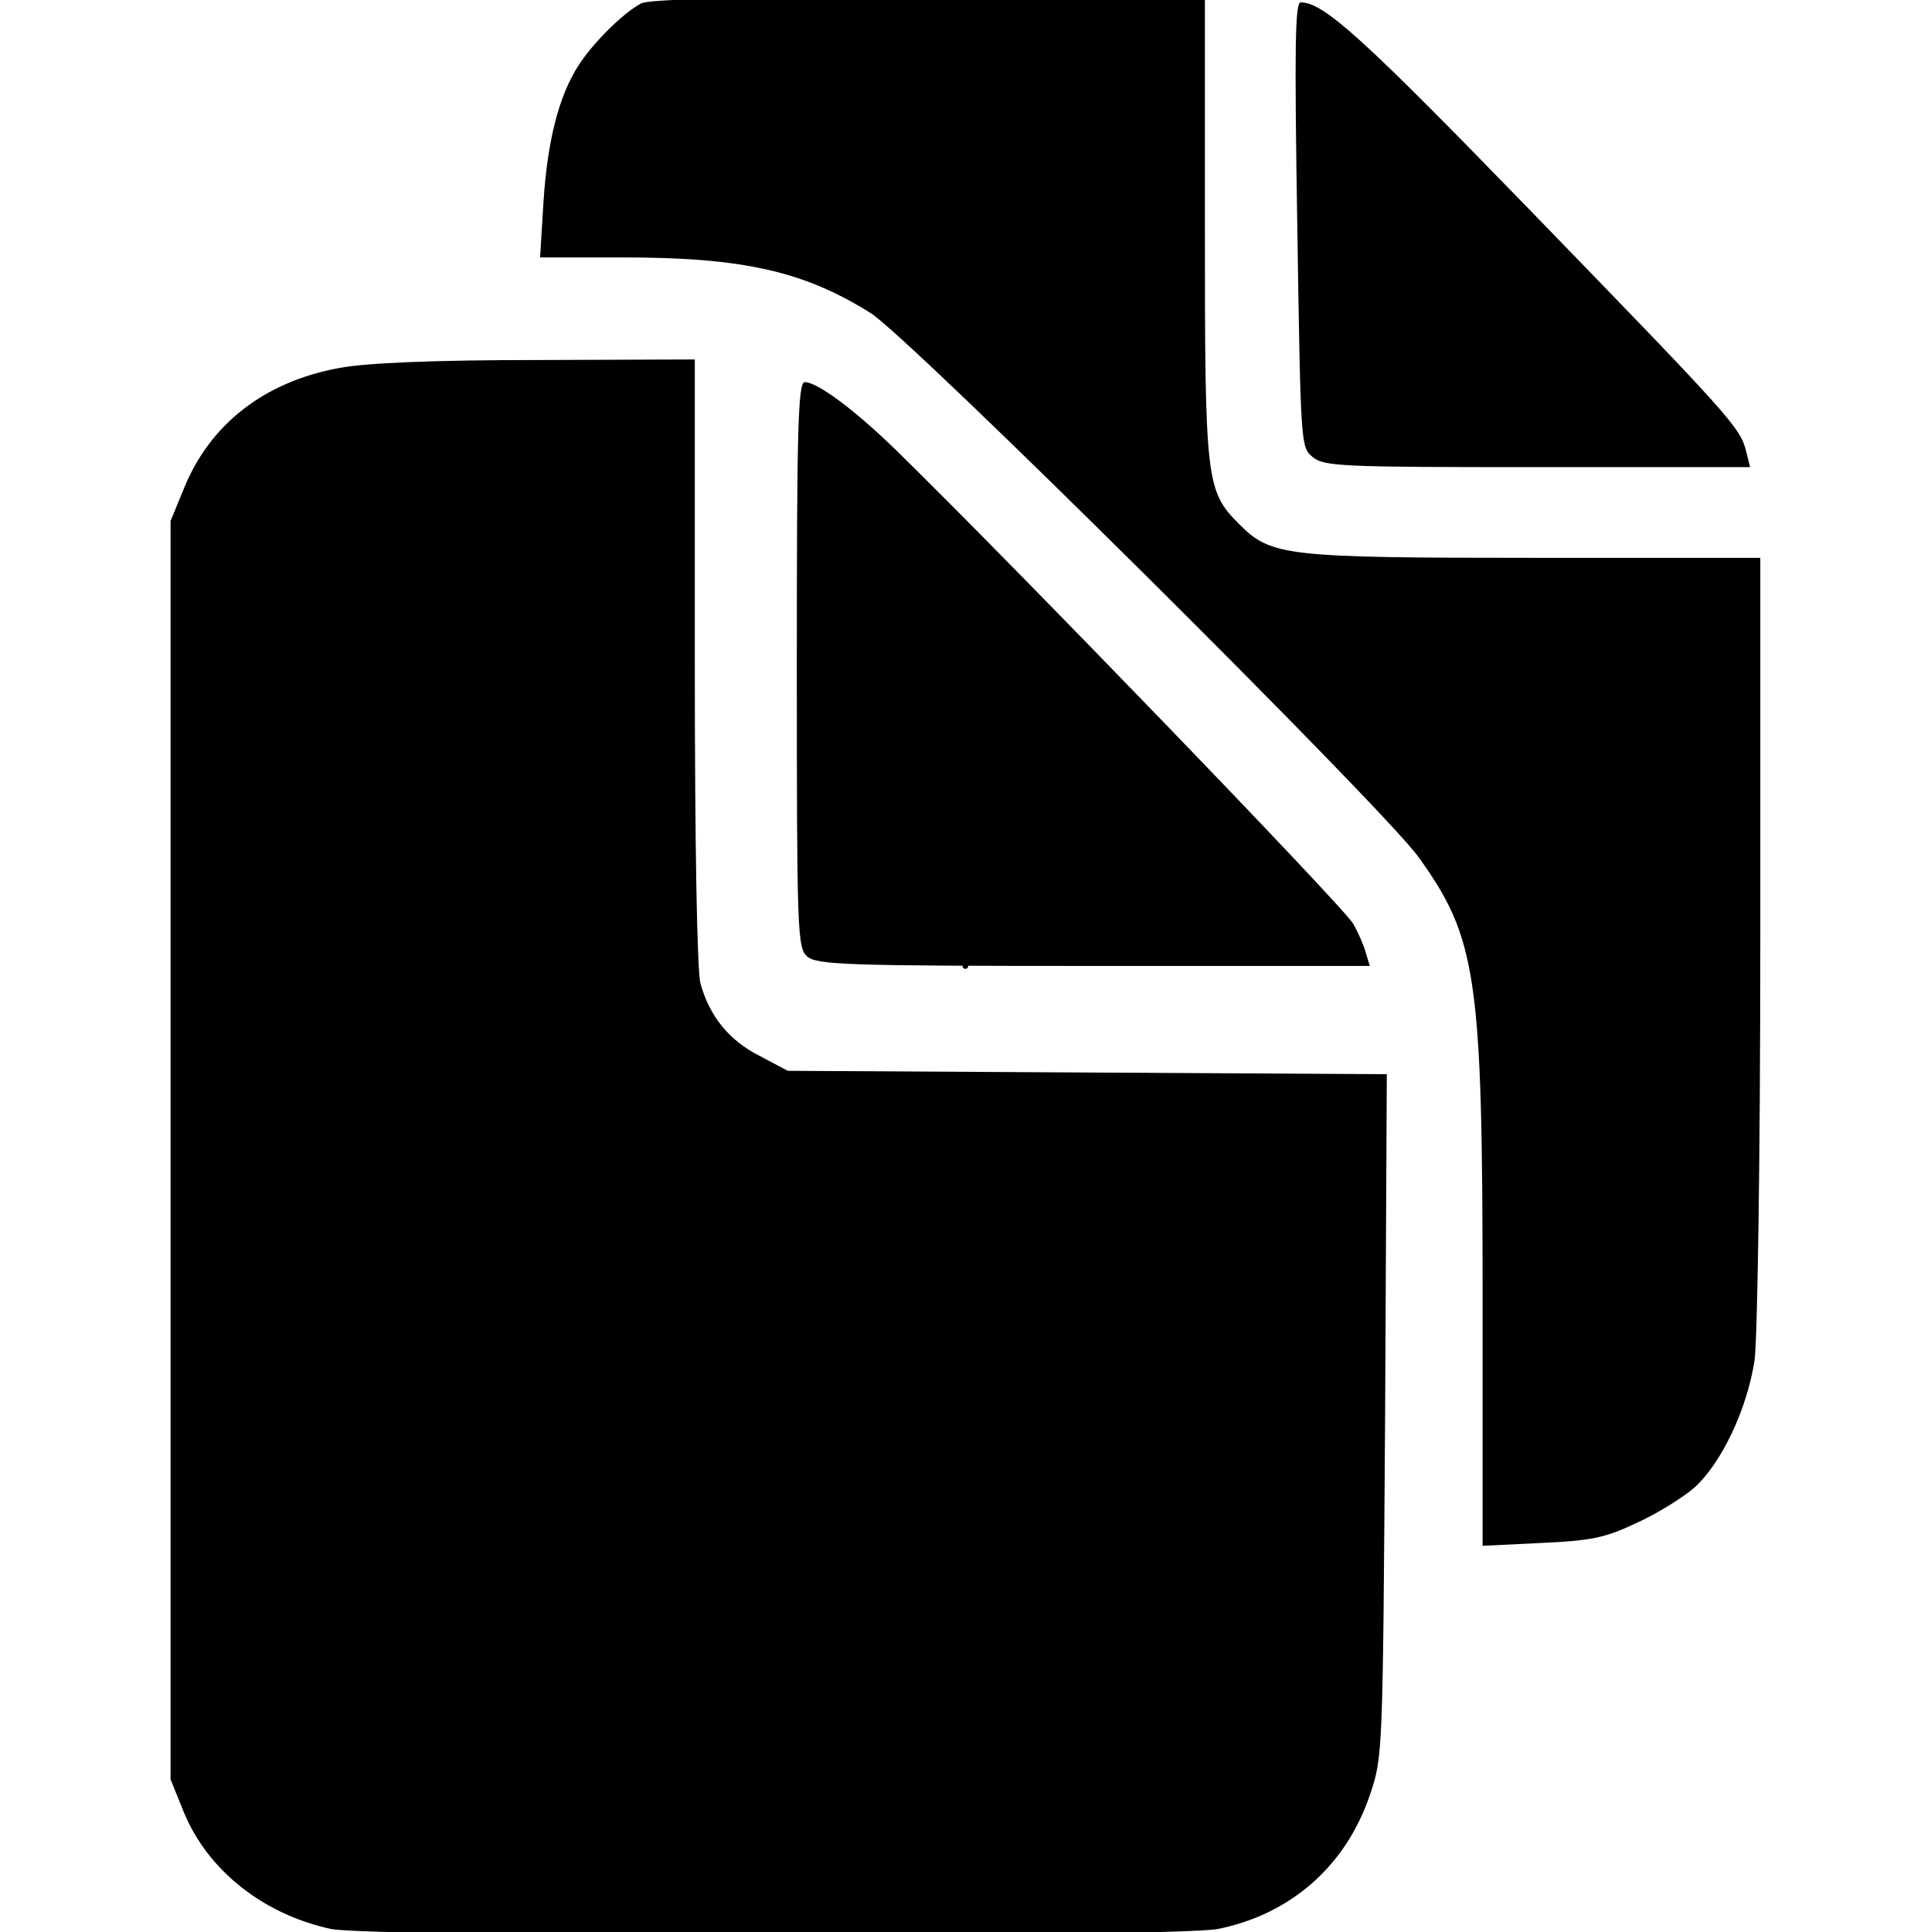
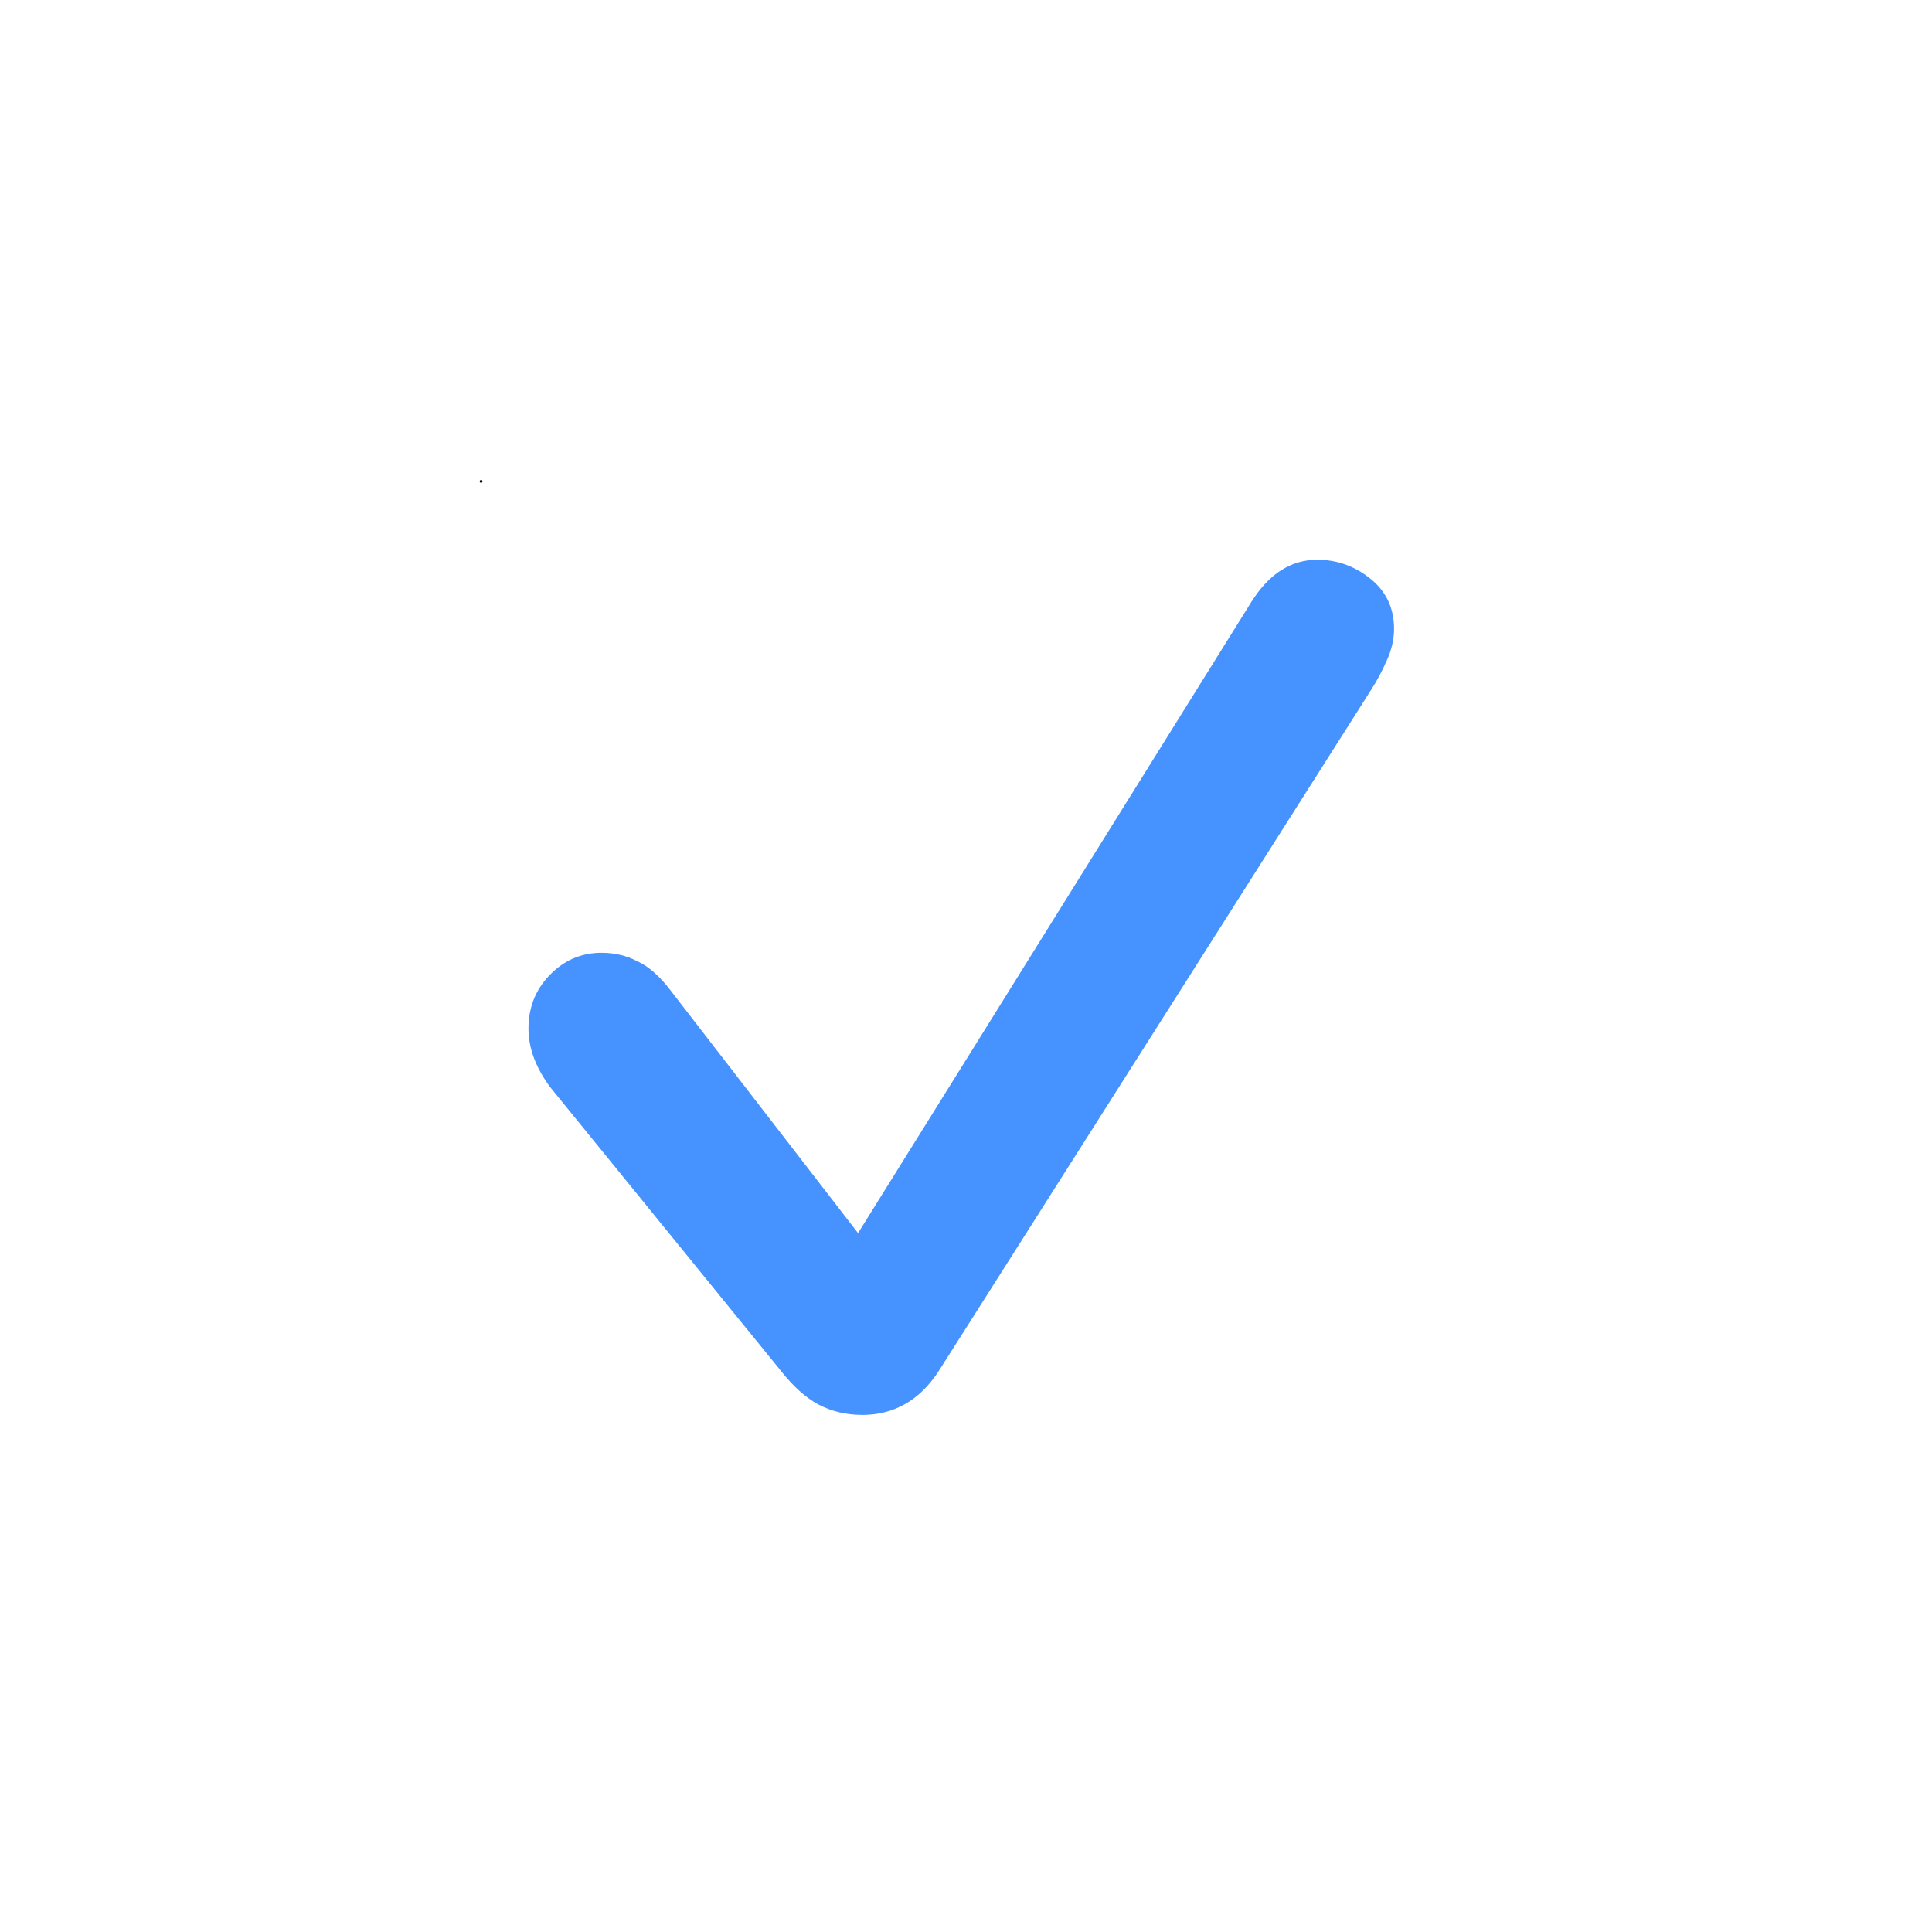
- <svg xmlns="http://www.w3.org/2000/svg" version="1.1" viewBox="0 0 15.938 15.945" id="svg2">
+ <svg xmlns="http://www.w3.org/2000/svg" version="1.1" viewBox="0 0 32 32" id="svg2" width="32" height="32">
  <defs id="defs2" />
-   <g transform="matrix(0.00467802,0,0,-0.00467802,-3.854945,35.99341)" fill="#000000" stroke="none" id="g4">
-     <path d="m 1955,7688 c -32,-17 -85,-70 -110,-109 -35,-54 -55,-133 -62,-241 l -6,-98 h 146 c 211,0 319,-24 437,-98 69,-43 903,-871 967,-960 103,-143 113,-212 113,-776 v -439 l 103,5 c 89,4 113,9 168,35 36,16 82,45 102,62 49,44 94,140 107,226 5,41 10,353 10,743 v 672 h -396 c -442,0 -467,3 -523,59 -59,59 -61,74 -61,525 v 406 h -487 c -336,-1 -494,-4 -508,-12 z" id="path1" />
-     <path d="m 3113,7298 c 6,-388 6,-393 27,-410 20,-17 54,-18 397,-18 h 375 l -7,28 c -10,42 -30,63 -379,423 -296,305 -366,369 -407,369 -10,0 -11,-81 -6,-392 z" id="path2" />
-     <path d="m 1423,7045 c -132,-24 -229,-99 -275,-214 l -23,-56 V 5665 4555 l 23,-57 c 42,-103 140,-181 260,-207 74,-15 1486,-15 1565,0 129,26 227,112 269,239 22,64 22,78 26,667 l 3,602 -528,3 -529,3 -49,26 c -54,27 -89,70 -105,128 -6,22 -10,243 -10,569 v 532 l -277,-1 c -181,0 -303,-5 -350,-14 z" id="path3-7" />
-     <path d="m 2230,6522 c 0,-471 1,-500 18,-515 17,-15 66,-17 506,-17 h 487 l -7,23 c -3,12 -13,35 -22,51 -13,26 -610,644 -809,838 -72,70 -137,118 -159,118 -12,0 -14,-85 -14,-498 z" id="path4-9" />
-   </g>
  <path d="m 7.957,7.953 c -0.021,0.011 -0.012,0.044 0.011,0.043 0.011,-2.2e-4 0.017,-0.004 0.021,-0.013 0.004,-0.009 0.004,-0.014 -0.001,-0.023 -0.007,-0.011 -0.02,-0.014 -0.032,-0.008 z" id="path4" style="fill:#000000;stroke:none;stroke-width:0" />
+   <path d="m 14.275,23.435 c -0.261,0 -0.502,-0.058 -0.722,-0.173 C 13.344,23.148 13.14,22.965 12.941,22.714 L 9.114,18.008 C 8.873,17.684 8.753,17.359 8.753,17.035 c 0,-0.345 0.115,-0.638 0.345,-0.878 0.241,-0.251 0.528,-0.376 0.863,-0.376 0.22,0 0.418,0.047 0.596,0.141 0.188,0.084 0.376,0.251 0.565,0.502 l 3.09,4 6.51,-10.447 c 0.293,-0.471 0.659,-0.706 1.098,-0.706 0.324,0 0.617,0.105 0.878,0.314 0.261,0.209 0.392,0.486 0.392,0.831 0,0.178 -0.042,0.356 -0.125,0.533 -0.073,0.167 -0.157,0.324 -0.251,0.471 l -7.169,11.294 c -0.314,0.481 -0.737,0.722 -1.271,0.722 z" id="text1" style="font-size:3.175px;font-family:'SF Pro';-inkscape-font-specification:'SF Pro';text-align:center;text-anchor:middle;fill:#4692fe;fill-opacity:1;stroke-width:2.677;stroke-linecap:round;stroke-opacity:0.501" aria-label="􀁢" />
</svg>
